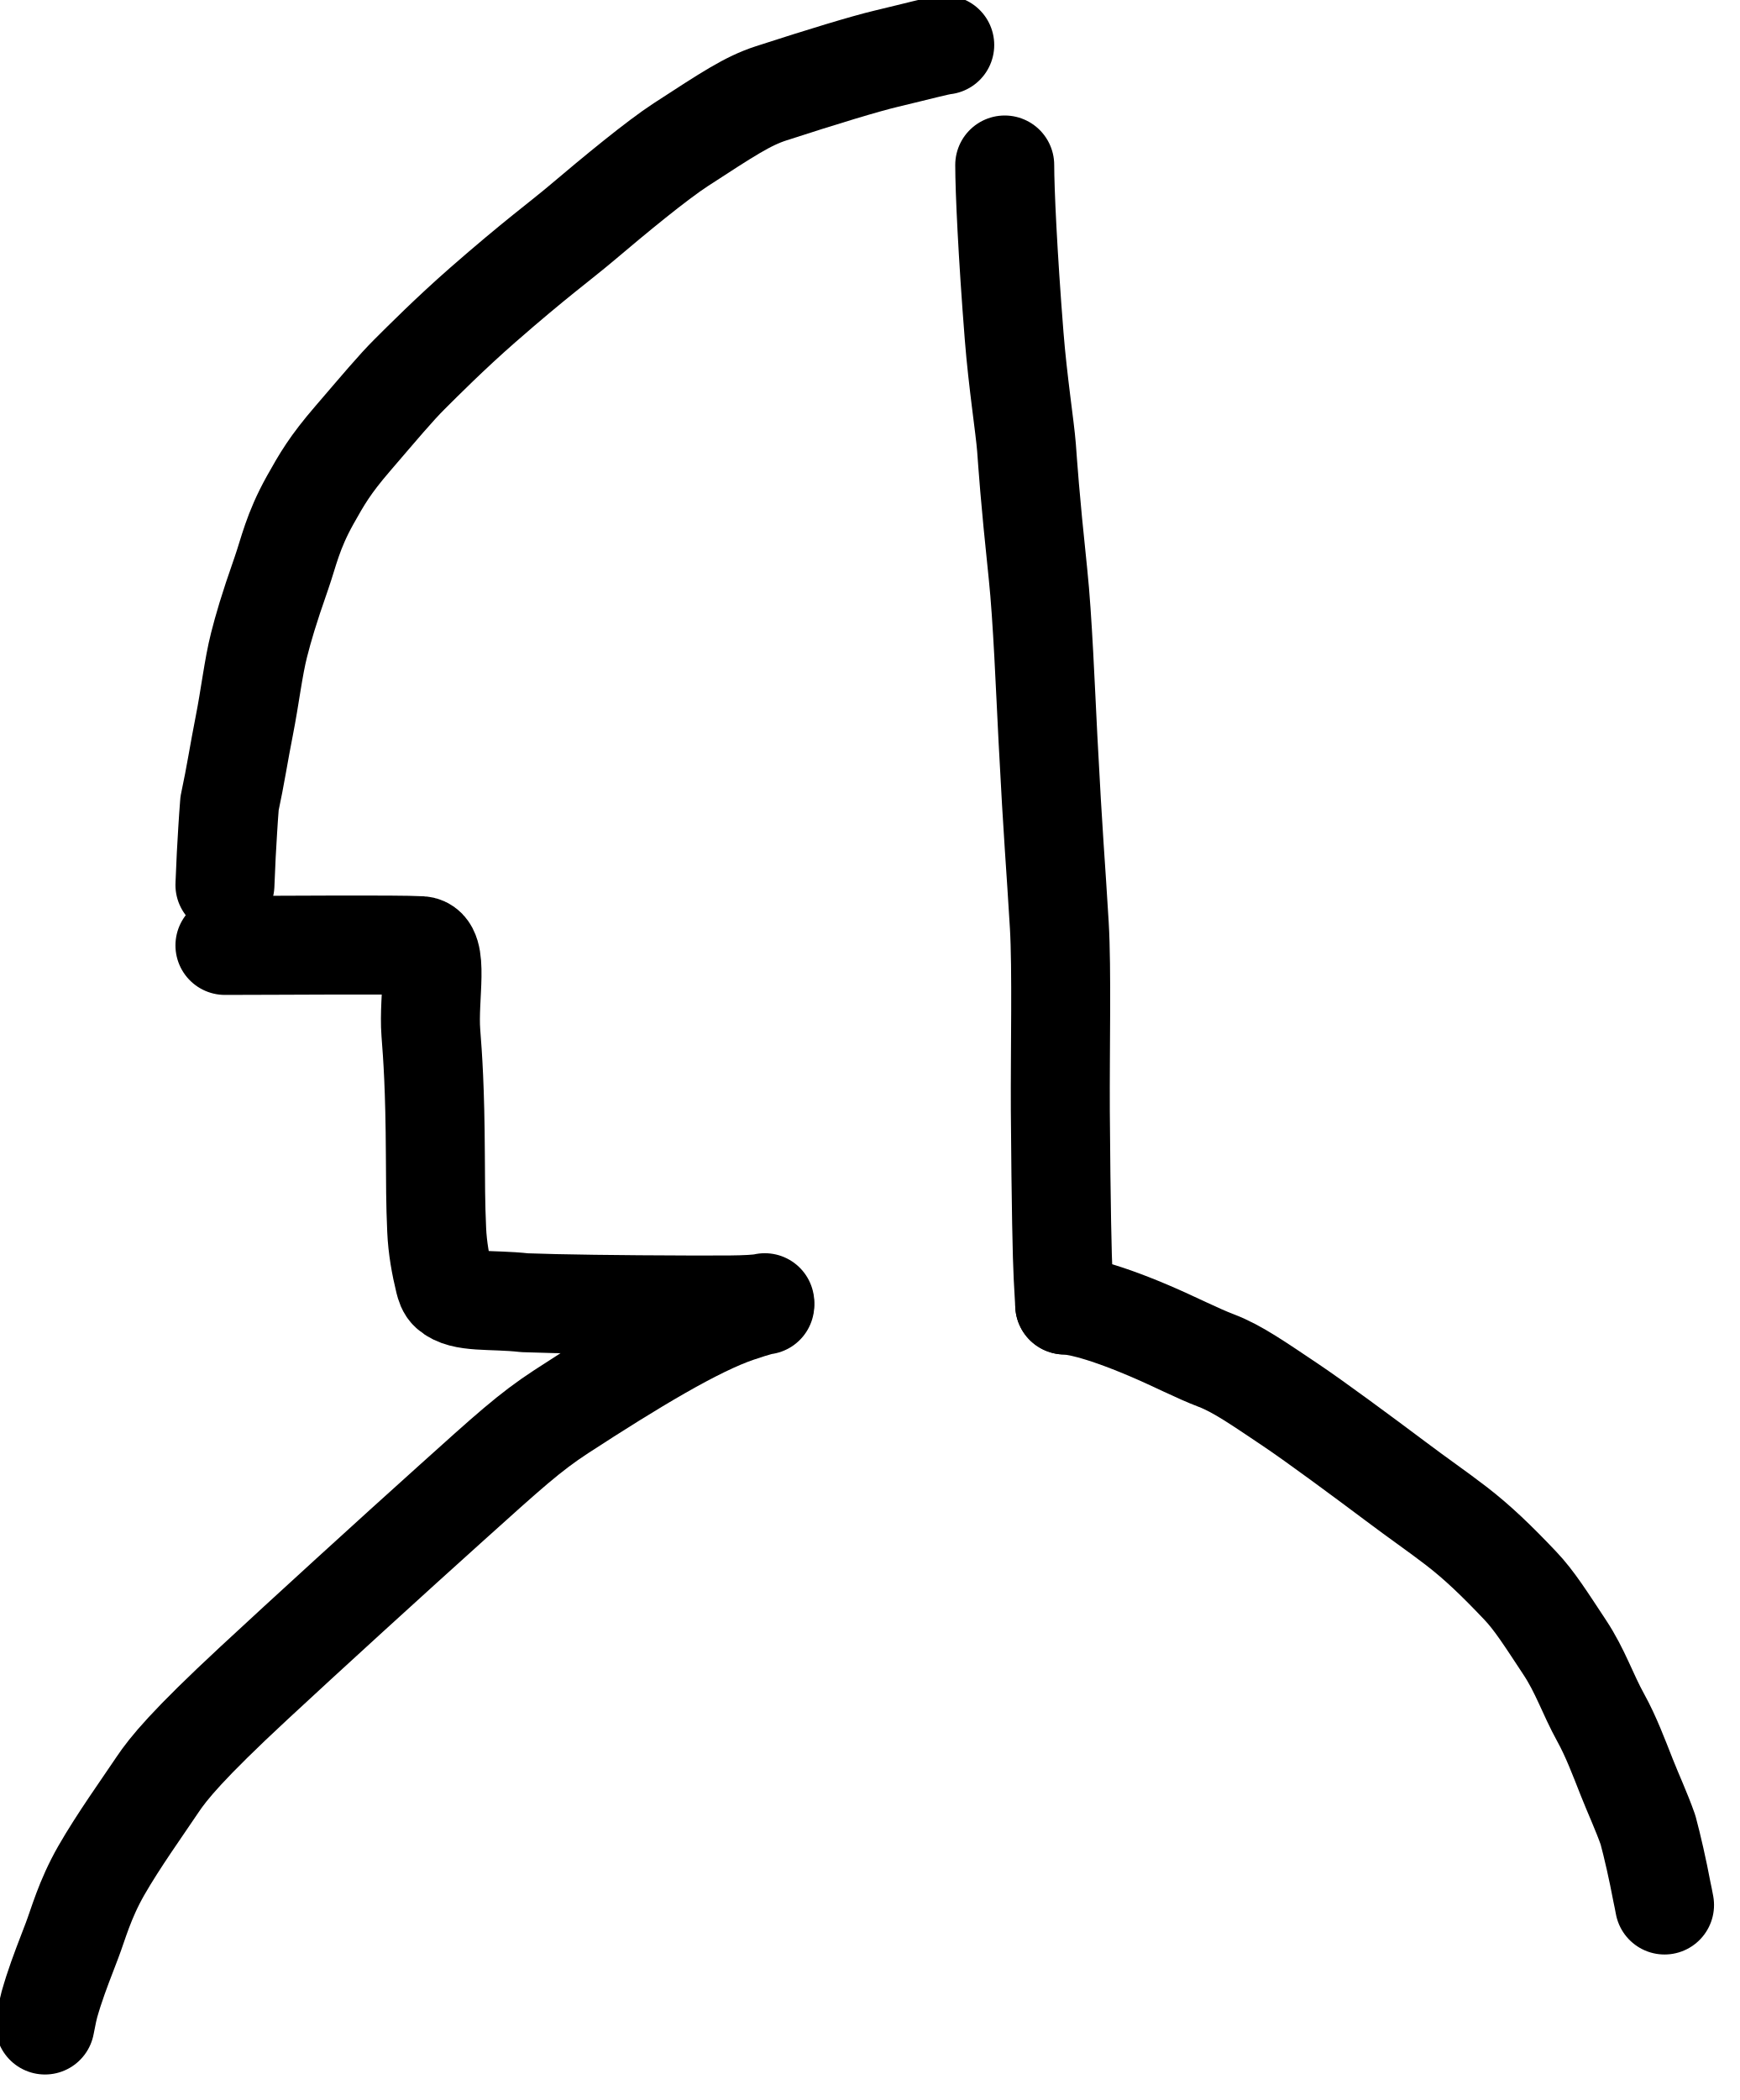
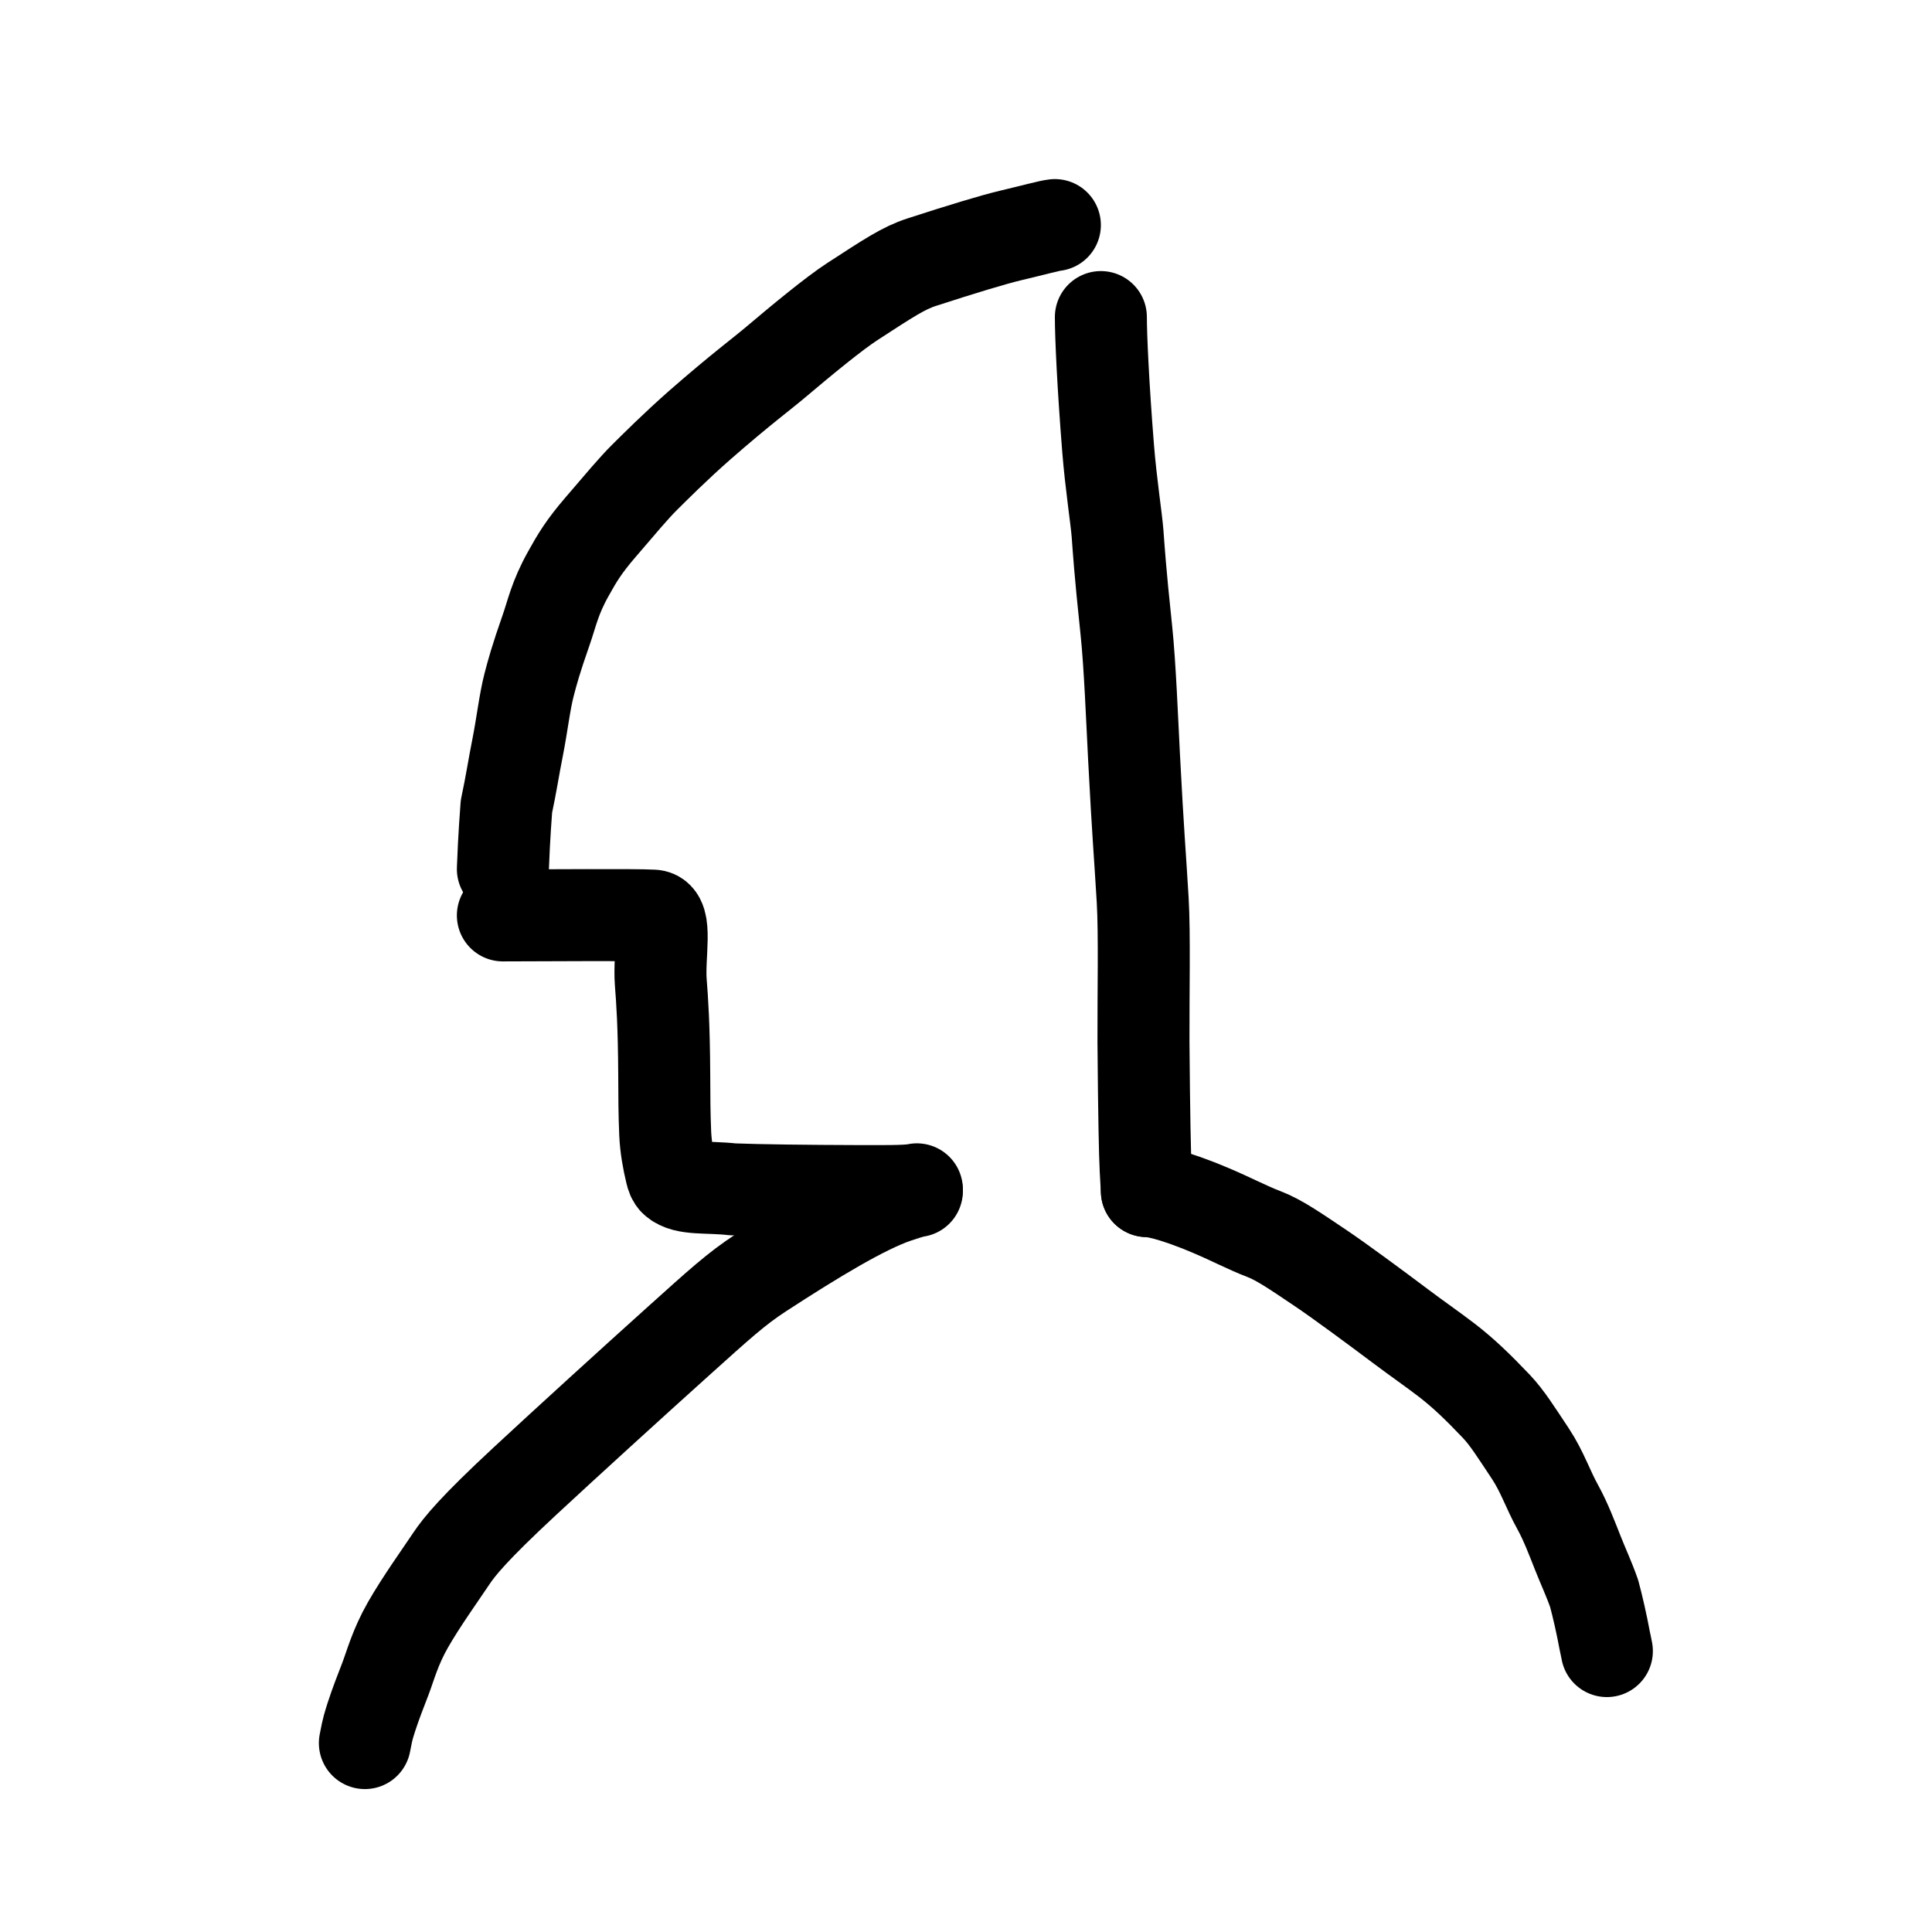
- <svg xmlns="http://www.w3.org/2000/svg" width="29" height="35" viewBox="0 0 29 35" fill="none">
-   <path d="M15.75 0.75C15.632 0.763 15.326 0.847 14.78 0.977C14.415 1.064 13.721 1.275 12.854 1.556C12.461 1.684 12.137 1.9 11.347 2.413C10.951 2.671 10.261 3.239 9.686 3.726C9.355 4.006 8.924 4.317 8.047 5.084C7.503 5.56 7.039 6.027 6.831 6.234C6.598 6.465 6.319 6.8 5.88 7.31C5.501 7.75 5.369 7.981 5.171 8.334C4.878 8.86 4.815 9.198 4.692 9.551C4.469 10.188 4.391 10.468 4.319 10.748C4.224 11.119 4.168 11.613 4.072 12.099C3.983 12.547 3.929 12.916 3.827 13.391C3.802 13.704 3.787 13.99 3.772 14.248C3.765 14.394 3.758 14.569 3.75 14.75" stroke-width="1.65" stroke-linecap="round" stroke-linejoin="round" stroke="black" />
-   <path d="M3.75 15.757C4.661 15.757 6.615 15.739 7.018 15.762C7.335 15.78 7.137 16.614 7.183 17.212C7.214 17.611 7.252 18.124 7.258 19.243C7.261 19.713 7.26 20.053 7.28 20.499C7.293 20.798 7.346 21.086 7.411 21.353C7.427 21.417 7.446 21.48 7.492 21.521C7.712 21.722 8.186 21.649 8.746 21.712C9.311 21.734 10.357 21.747 11.456 21.75C11.854 21.747 12.532 21.764 12.75 21.712" stroke-width="1.65" stroke-linecap="round" stroke-linejoin="round" stroke="black" />
-   <path d="M12.75 21.75C12.735 21.75 12.643 21.764 12.304 21.879C11.605 22.114 10.535 22.761 9.357 23.527C8.825 23.874 8.473 24.197 7.524 25.05C6.575 25.902 5.053 27.29 4.232 28.053C3.126 29.08 2.81 29.47 2.626 29.744C2.385 30.105 1.972 30.68 1.686 31.18C1.409 31.667 1.306 32.067 1.2 32.343C1.097 32.614 0.987 32.888 0.89 33.188C0.867 33.263 0.844 33.334 0.824 33.406C0.805 33.478 0.789 33.548 0.75 33.75" stroke-width="1.65" stroke-linecap="round" stroke-linejoin="round" stroke="black" />
-   <path d="M16.75 2.75C16.75 3.162 16.799 4.236 16.907 5.6C16.968 6.368 17.086 7.115 17.113 7.459C17.138 7.784 17.162 8.21 17.305 9.57C17.382 10.3 17.429 11.505 17.471 12.315C17.558 13.996 17.599 14.388 17.66 15.422C17.703 16.15 17.672 17.5 17.677 18.506C17.689 20.135 17.707 20.947 17.724 21.281C17.733 21.445 17.741 21.595 17.75 21.75L17.75 21.75" stroke-width="1.65" stroke-linecap="round" stroke-linejoin="round" stroke="black" />
-   <path d="M17.75 21.75C17.874 21.75 18.27 21.801 19.155 22.177C19.59 22.362 19.947 22.551 20.281 22.678C20.633 22.812 20.992 23.066 21.507 23.41C21.928 23.692 22.749 24.3 23.264 24.686C23.642 24.971 23.965 25.192 24.278 25.433C24.631 25.705 24.947 26.008 25.346 26.429C25.58 26.675 25.775 26.986 26.085 27.455C26.349 27.854 26.464 28.226 26.688 28.632C26.857 28.937 26.993 29.3 27.118 29.616C27.234 29.91 27.363 30.183 27.474 30.498C27.547 30.768 27.638 31.168 27.706 31.53C27.721 31.602 27.735 31.665 27.75 31.75" stroke-width="1.65" stroke-linecap="round" stroke-linejoin="round" stroke="black" />
+ <svg xmlns="http://www.w3.org/2000/svg" width="42" height="42" viewBox="0 0 42 42" fill="none">
+   <path d="M22.932 4.893C22.814 4.906 22.508 4.991 21.962 5.121C21.596 5.208 20.903 5.418 20.035 5.7C19.643 5.827 19.319 6.043 18.528 6.557C18.132 6.814 17.443 7.382 16.867 7.869C16.536 8.149 16.106 8.461 15.229 9.227C14.685 9.704 14.22 10.171 14.012 10.377C13.779 10.608 13.5 10.943 13.062 11.453C12.683 11.894 12.55 12.124 12.353 12.477C12.059 13.003 11.997 13.341 11.873 13.694C11.65 14.331 11.573 14.612 11.501 14.891C11.405 15.262 11.35 15.757 11.254 16.242C11.165 16.69 11.111 17.059 11.009 17.534C10.984 17.847 10.969 18.133 10.954 18.391C10.947 18.537 10.939 18.713 10.932 18.893" stroke-width="2" stroke-linecap="round" stroke-linejoin="round" stroke="black" />
+   <path d="M10.932 19.9C11.843 19.9 13.797 19.882 14.2 19.905C14.517 19.923 14.319 20.758 14.365 21.356C14.396 21.754 14.434 22.267 14.44 23.386C14.442 23.856 14.442 24.196 14.461 24.642C14.475 24.941 14.527 25.229 14.592 25.496C14.608 25.561 14.627 25.623 14.673 25.665C14.894 25.865 15.368 25.792 15.928 25.855C16.493 25.877 17.538 25.89 18.637 25.893C19.036 25.89 19.714 25.907 19.932 25.855" stroke-width="2" stroke-linecap="round" stroke-linejoin="round" stroke="black" />
+   <path d="M19.932 25.893C19.916 25.893 19.824 25.907 19.485 26.022C18.786 26.258 17.716 26.904 16.539 27.67C16.007 28.017 15.654 28.34 14.706 29.193C13.757 30.046 12.234 31.434 11.414 32.196C10.308 33.223 9.991 33.613 9.808 33.887C9.567 34.248 9.154 34.823 8.868 35.324C8.591 35.81 8.487 36.21 8.382 36.486C8.278 36.757 8.169 37.031 8.072 37.331C8.049 37.407 8.025 37.477 8.006 37.549C7.986 37.621 7.971 37.692 7.932 37.893" stroke-width="2" stroke-linecap="round" stroke-linejoin="round" stroke="black" />
+   <path d="M23.932 6.893C23.932 7.305 23.98 8.379 24.089 9.743C24.15 10.511 24.268 11.258 24.295 11.602C24.32 11.927 24.343 12.353 24.487 13.713C24.564 14.443 24.611 15.648 24.653 16.458C24.74 18.139 24.78 18.532 24.841 19.566C24.884 20.293 24.854 21.643 24.858 22.649C24.871 24.278 24.889 25.091 24.906 25.425C24.914 25.588 24.923 25.738 24.932 25.893" stroke-width="2" stroke-linecap="round" stroke-linejoin="round" stroke="black" />
+   <path d="M24.932 25.893C25.055 25.893 25.451 25.944 26.337 26.321C26.771 26.505 27.129 26.695 27.463 26.822C27.814 26.955 28.174 27.209 28.688 27.553C29.11 27.835 29.931 28.443 30.446 28.83C30.824 29.114 31.147 29.335 31.46 29.576C31.813 29.849 32.128 30.151 32.528 30.572C32.762 30.818 32.956 31.13 33.267 31.598C33.531 31.997 33.645 32.37 33.87 32.775C34.038 33.08 34.175 33.443 34.3 33.759C34.416 34.053 34.545 34.326 34.655 34.641C34.729 34.912 34.82 35.311 34.887 35.674C34.902 35.745 34.917 35.809 34.932 35.893" stroke-width="2" stroke-linecap="round" stroke-linejoin="round" stroke="black" />
</svg>
